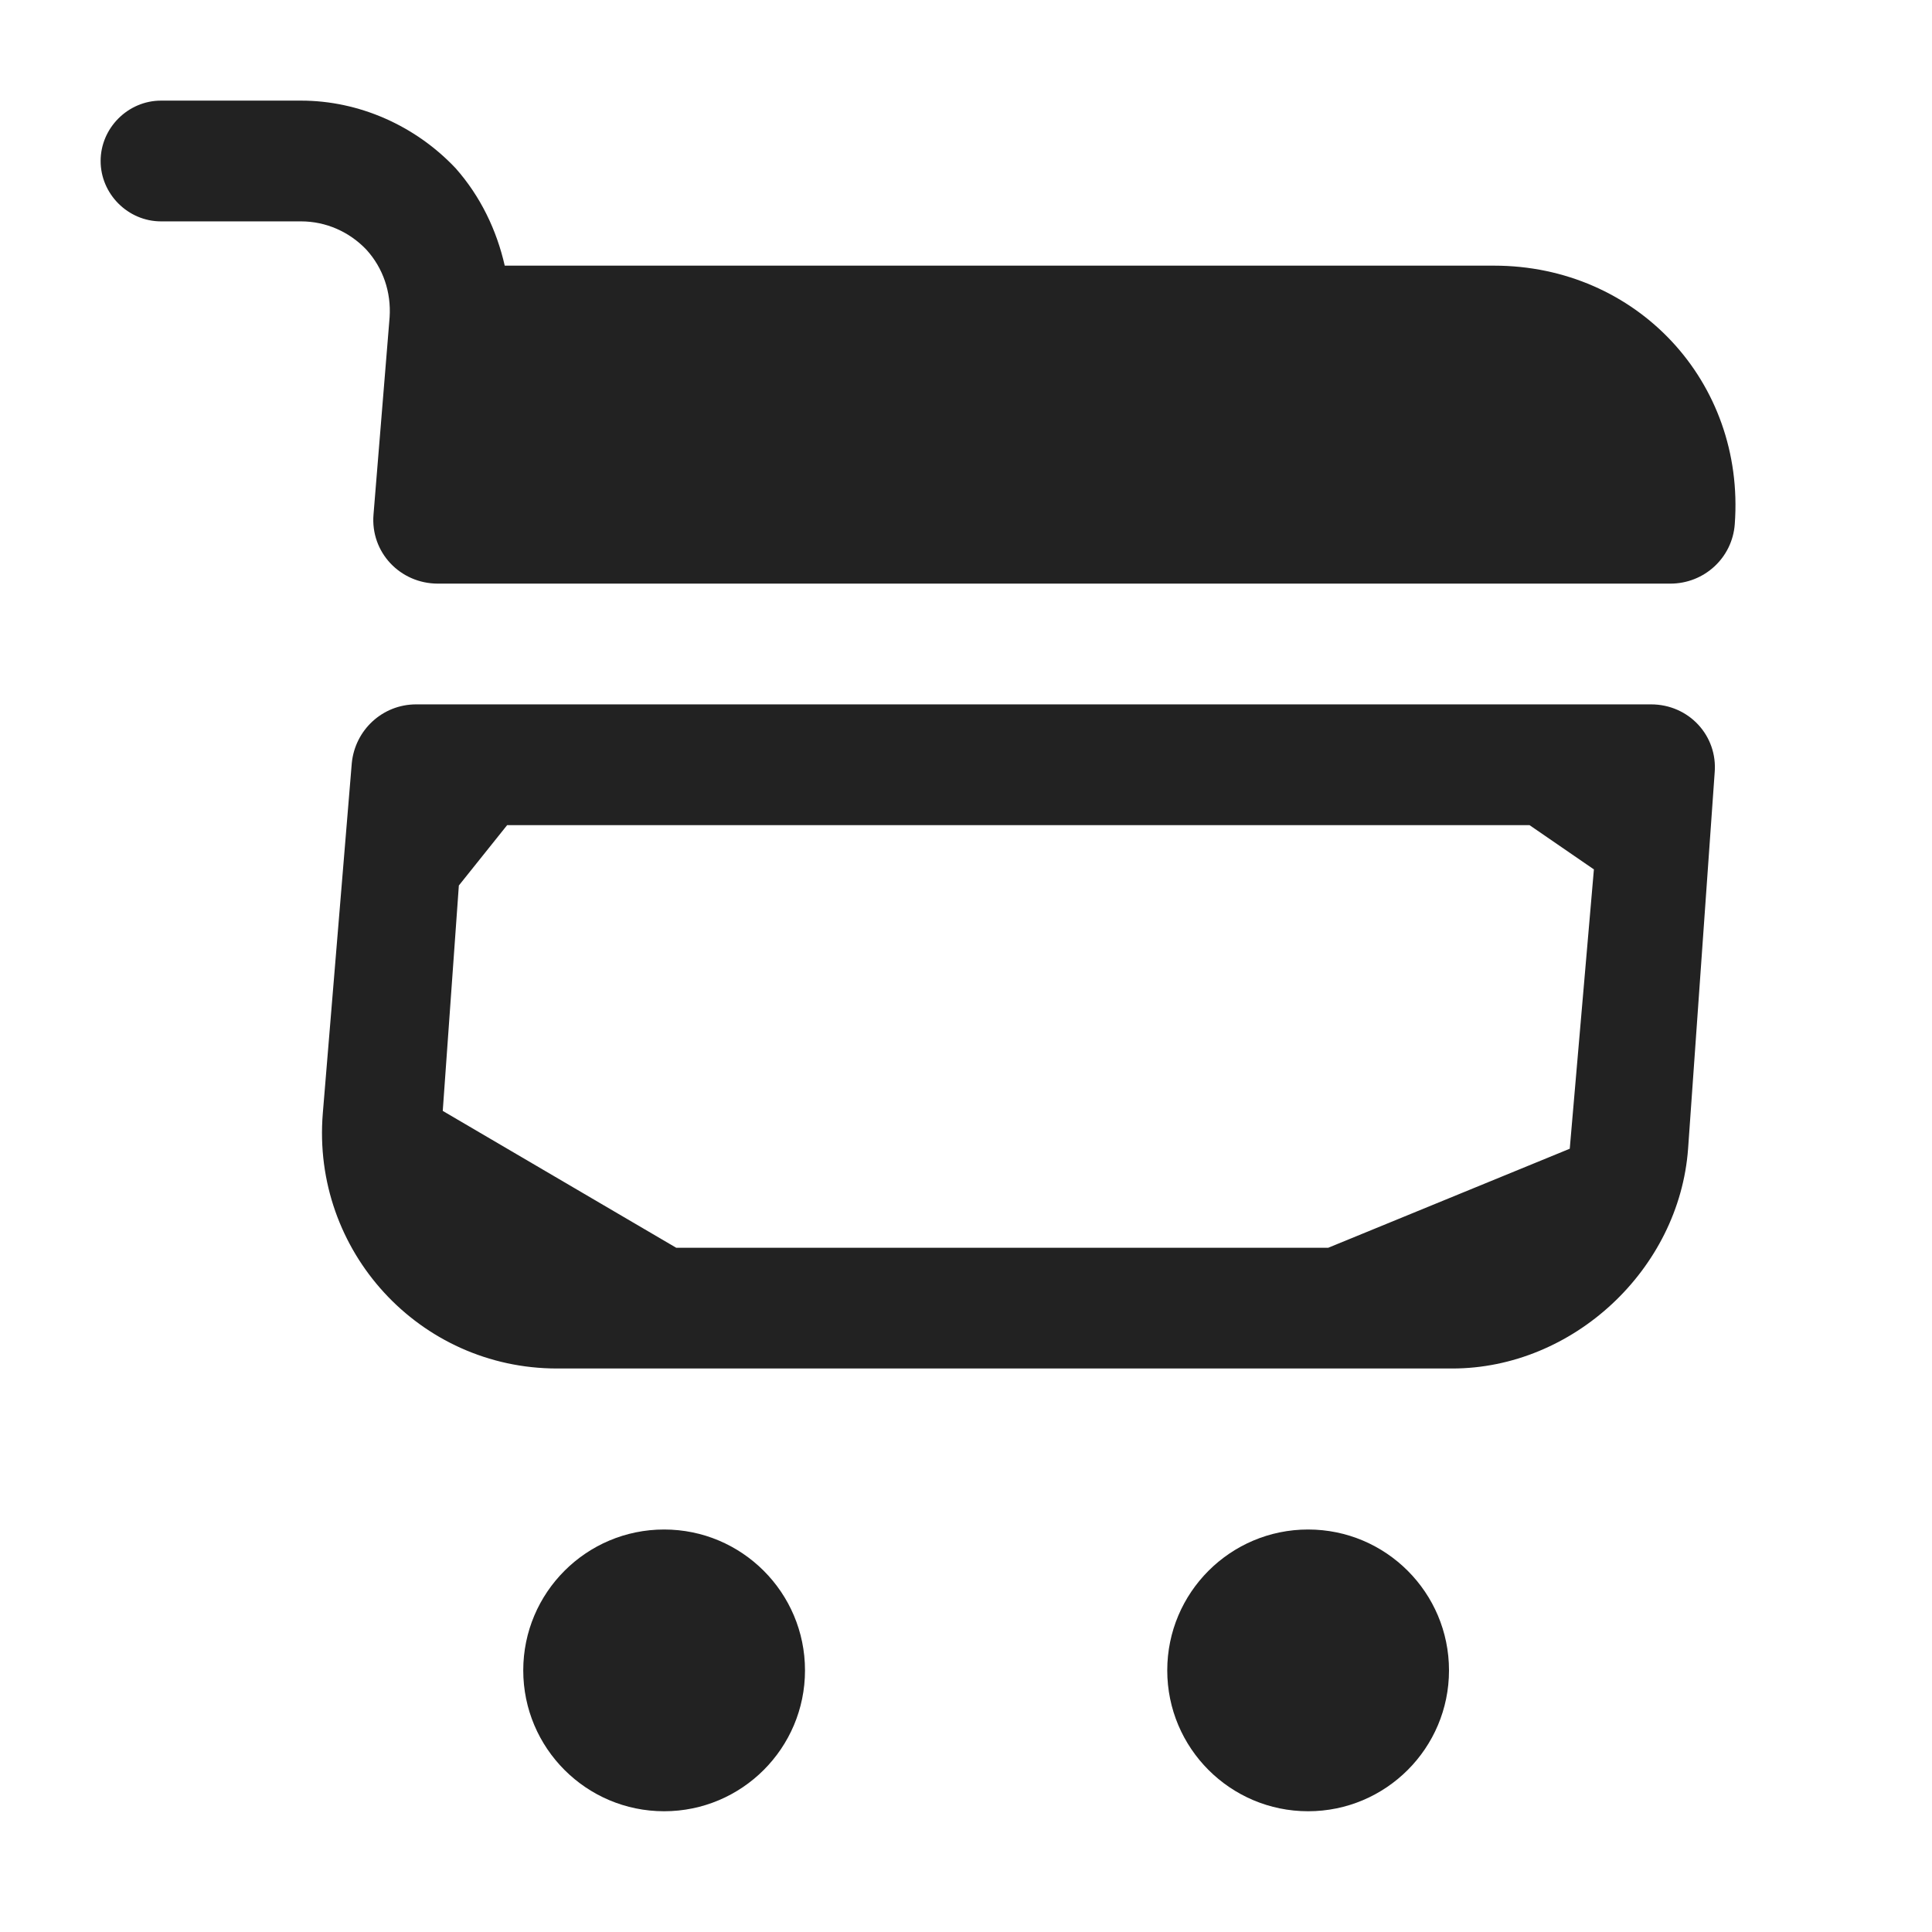
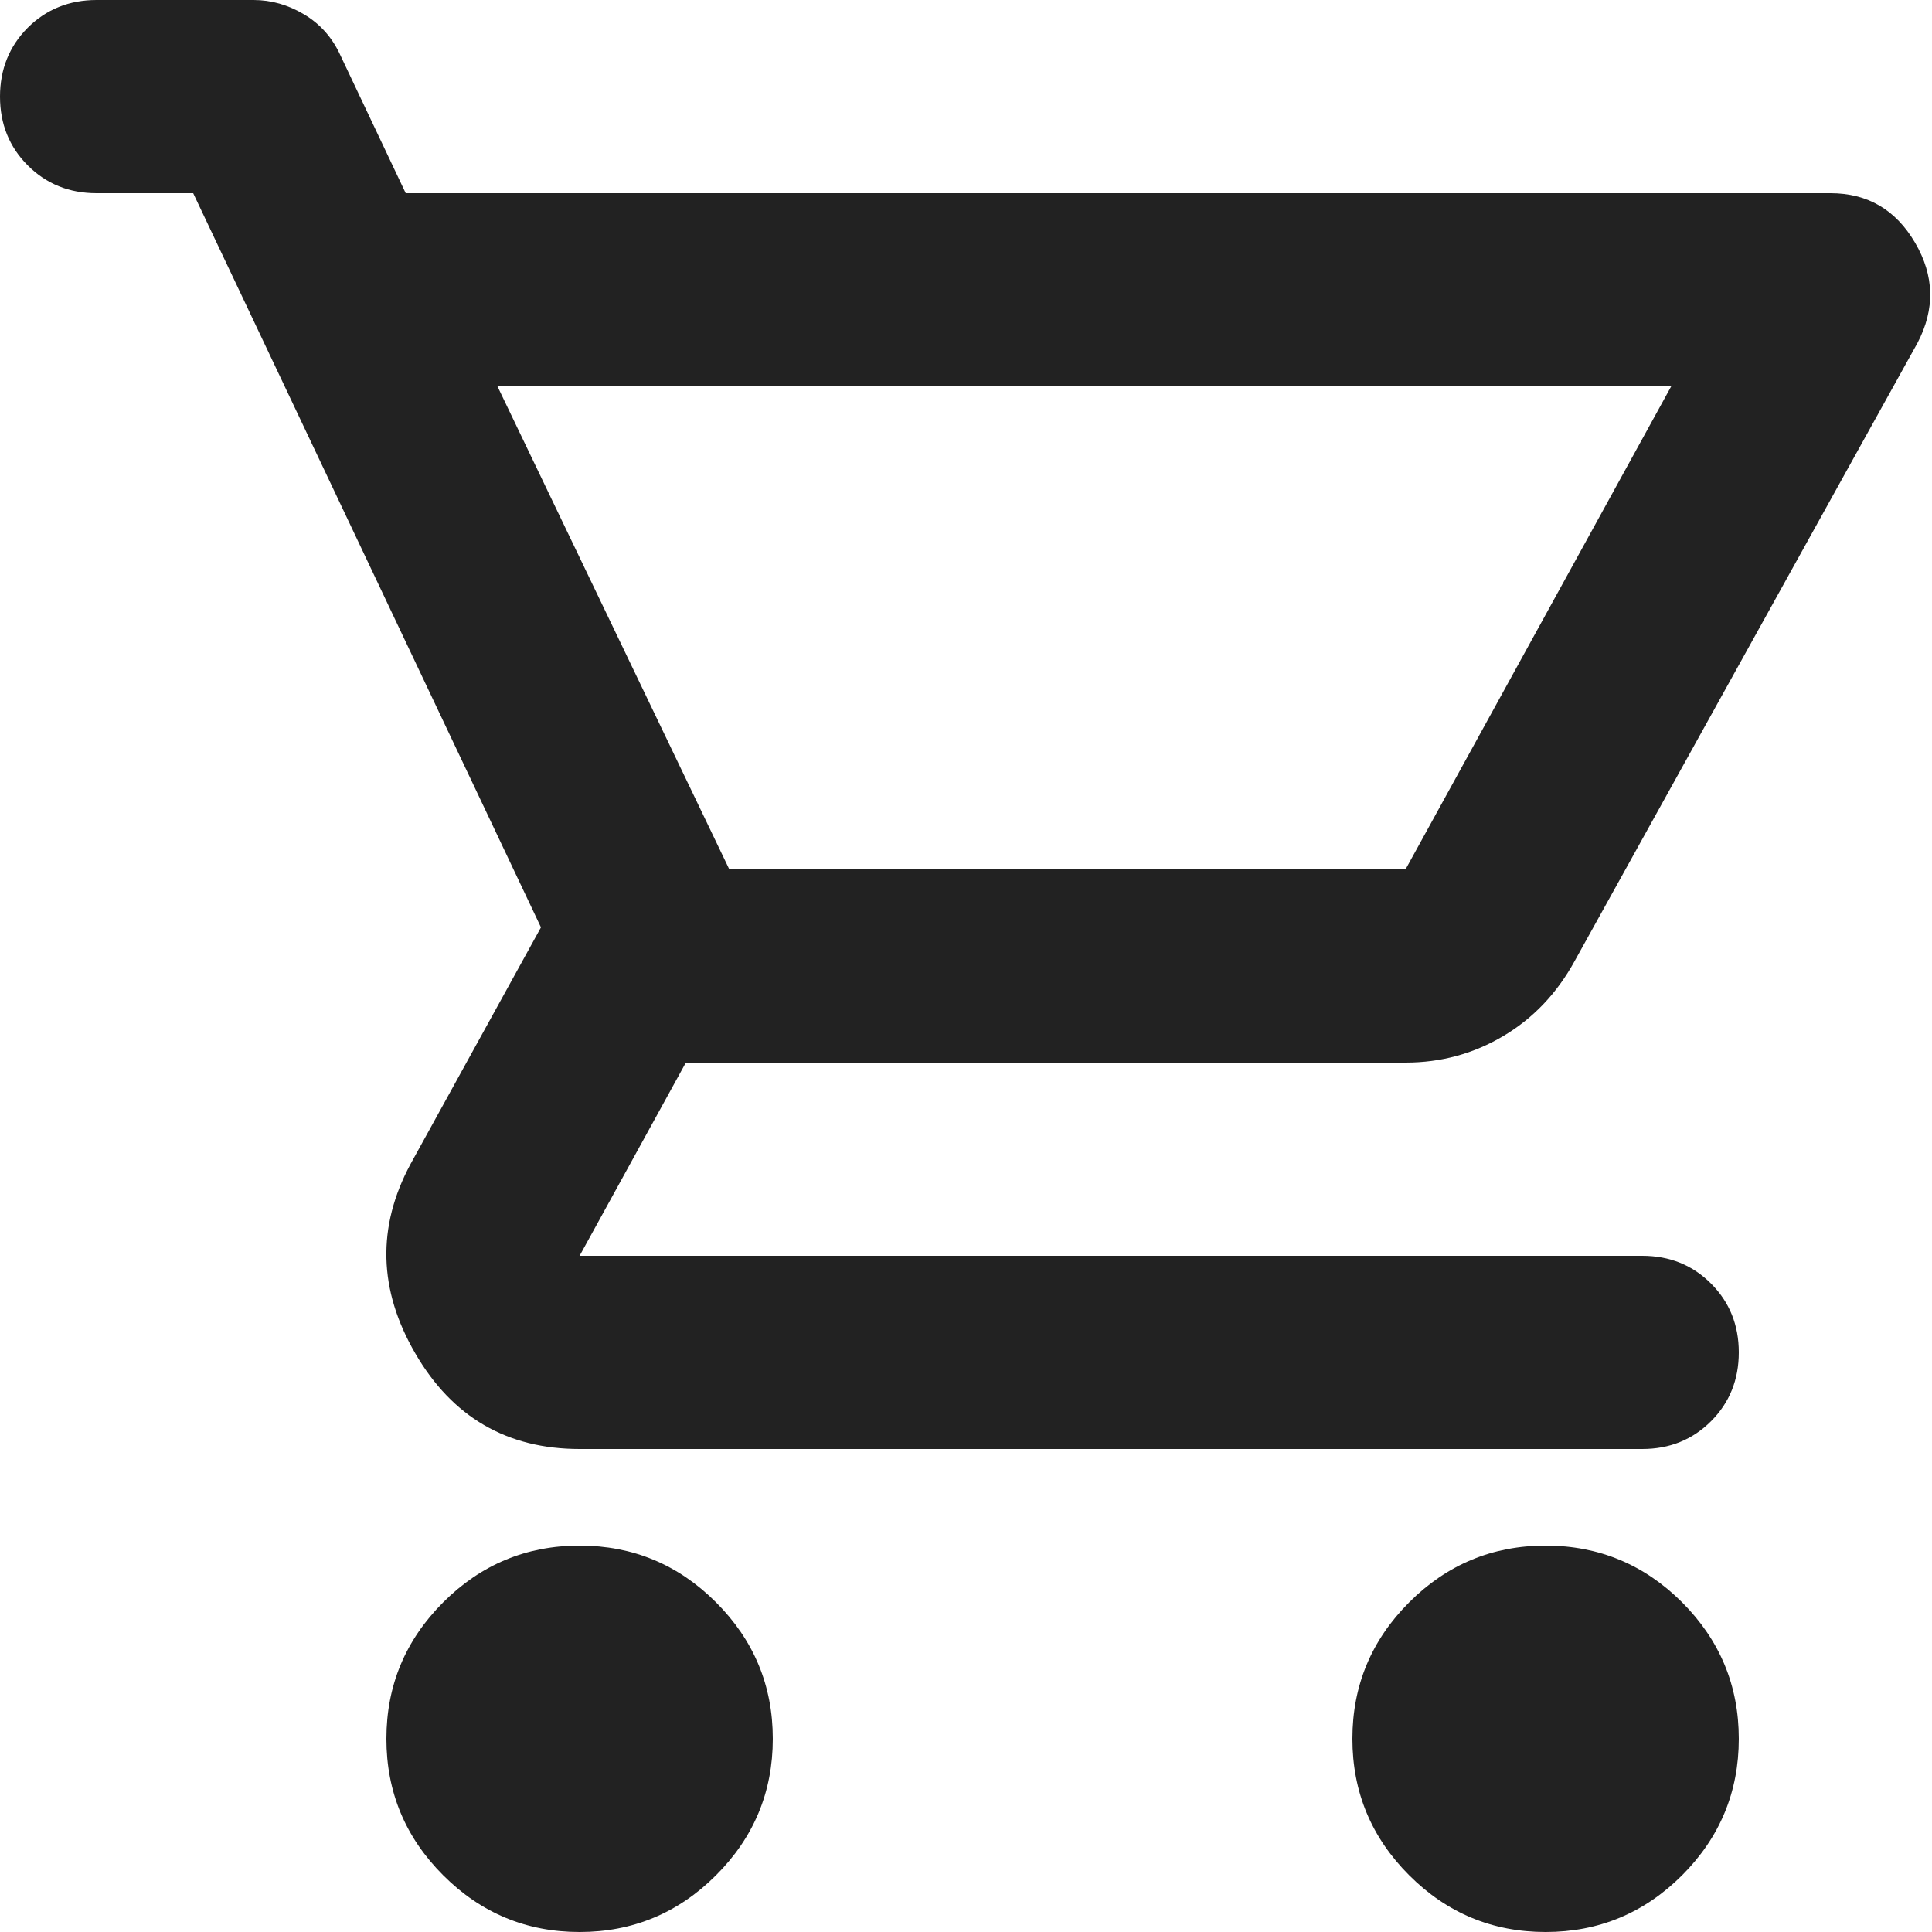
- <svg xmlns="http://www.w3.org/2000/svg" width="24" height="24" viewBox="0 0 24 24" fill="none">
-   <path d="M16.25 22.5C17.216 22.5 18 21.716 18 20.75C18 19.784 17.216 19 16.25 19C15.284 19 14.5 19.784 14.5 20.75C14.5 21.716 15.284 22.5 16.25 22.5Z" fill="#222222" />
-   <path d="M8.25 22.5C9.216 22.5 10 21.716 10 20.75C10 19.784 9.216 19 8.25 19C7.284 19 6.5 19.784 6.5 20.75C6.5 21.716 7.284 22.5 8.25 22.5Z" fill="#222222" />
-   <path d="M4.84 3.94L4.64 6.39C4.6 6.86 4.97 7.25 5.44 7.25H20.75C21.17 7.25 21.52 6.93 21.55 6.51C21.68 4.74 20.33 3.3 18.56 3.3H6.27C6.17 2.86 5.97 2.44 5.66 2.09C5.16 1.56 4.46 1.25 3.74 1.25H2C1.59 1.25 1.25 1.59 1.25 2C1.25 2.41 1.59 2.75 2 2.75H3.74C4.05 2.75 4.34 2.88 4.55 3.1C4.76 3.33 4.86 3.63 4.84 3.94Z" fill="#222222" />
-   <path fill-rule="evenodd" clip-rule="evenodd" d="M20.51 8.75H5.17C4.75 8.75 4.41 9.07 4.37 9.48L4.01 13.83C3.87 15.54 5.21 17 6.92 17H18.04C19.54 17 20.86 15.77 20.97 14.27L21.3 9.6C21.34 9.14 20.98 8.75 20.51 8.75ZM19.0 10.25H6.3L5.7 11.0L5.5 13.8L8.4 15.5H16.5L19.5 14.27L19.8 10.8L19.0 10.25Z" fill="#222222" />
+ <svg xmlns="http://www.w3.org/2000/svg" width="20" height="20" viewBox="0 0 20 20" fill="none">
+   <path d="M4.588 19.413C4.196 19.021 4 18.55 4 18C4 17.45 4.196 16.979 4.588 16.587C4.979 16.196 5.45 16 6 16C6.55 16 7.021 16.196 7.412 16.587C7.804 16.979 8 17.45 8 18C8 18.55 7.804 19.021 7.412 19.413C7.021 19.804 6.55 20 6 20C5.45 20 4.979 19.804 4.588 19.413ZM14.588 19.413C14.196 19.021 14 18.55 14 18C14 17.45 14.196 16.979 14.588 16.587C14.979 16.196 15.45 16 16 16C16.55 16 17.021 16.196 17.413 16.587C17.804 16.979 18 17.45 18 18C18 18.55 17.804 19.021 17.413 19.413C17.021 19.804 16.55 20 16 20C15.45 20 14.979 19.804 14.588 19.413ZM5.15 4L7.55 9H14.55L17.3 4H5.15ZM4.2 2H18.95C19.333 2 19.625 2.171 19.825 2.513C20.025 2.854 20.033 3.2 19.85 3.55L16.3 9.95C16.117 10.283 15.871 10.542 15.562 10.725C15.254 10.908 14.917 11 14.55 11H7.1L6 13H17C17.283 13 17.521 13.096 17.712 13.287C17.904 13.479 18 13.717 18 14C18 14.283 17.904 14.521 17.712 14.713C17.521 14.904 17.283 15 17 15H6C5.25 15 4.683 14.671 4.3 14.012C3.917 13.354 3.9 12.7 4.25 12.05L5.6 9.6L2 2H1C0.717 2 0.479 1.904 0.287 1.712C0.096 1.521 0 1.283 0 1C0 0.717 0.096 0.479 0.287 0.287C0.479 0.096 0.717 0 1 0H2.625C2.808 0 2.983 0.05 3.15 0.15C3.317 0.25 3.442 0.392 3.525 0.575L4.2 2Z" fill="#222222" />
</svg>
